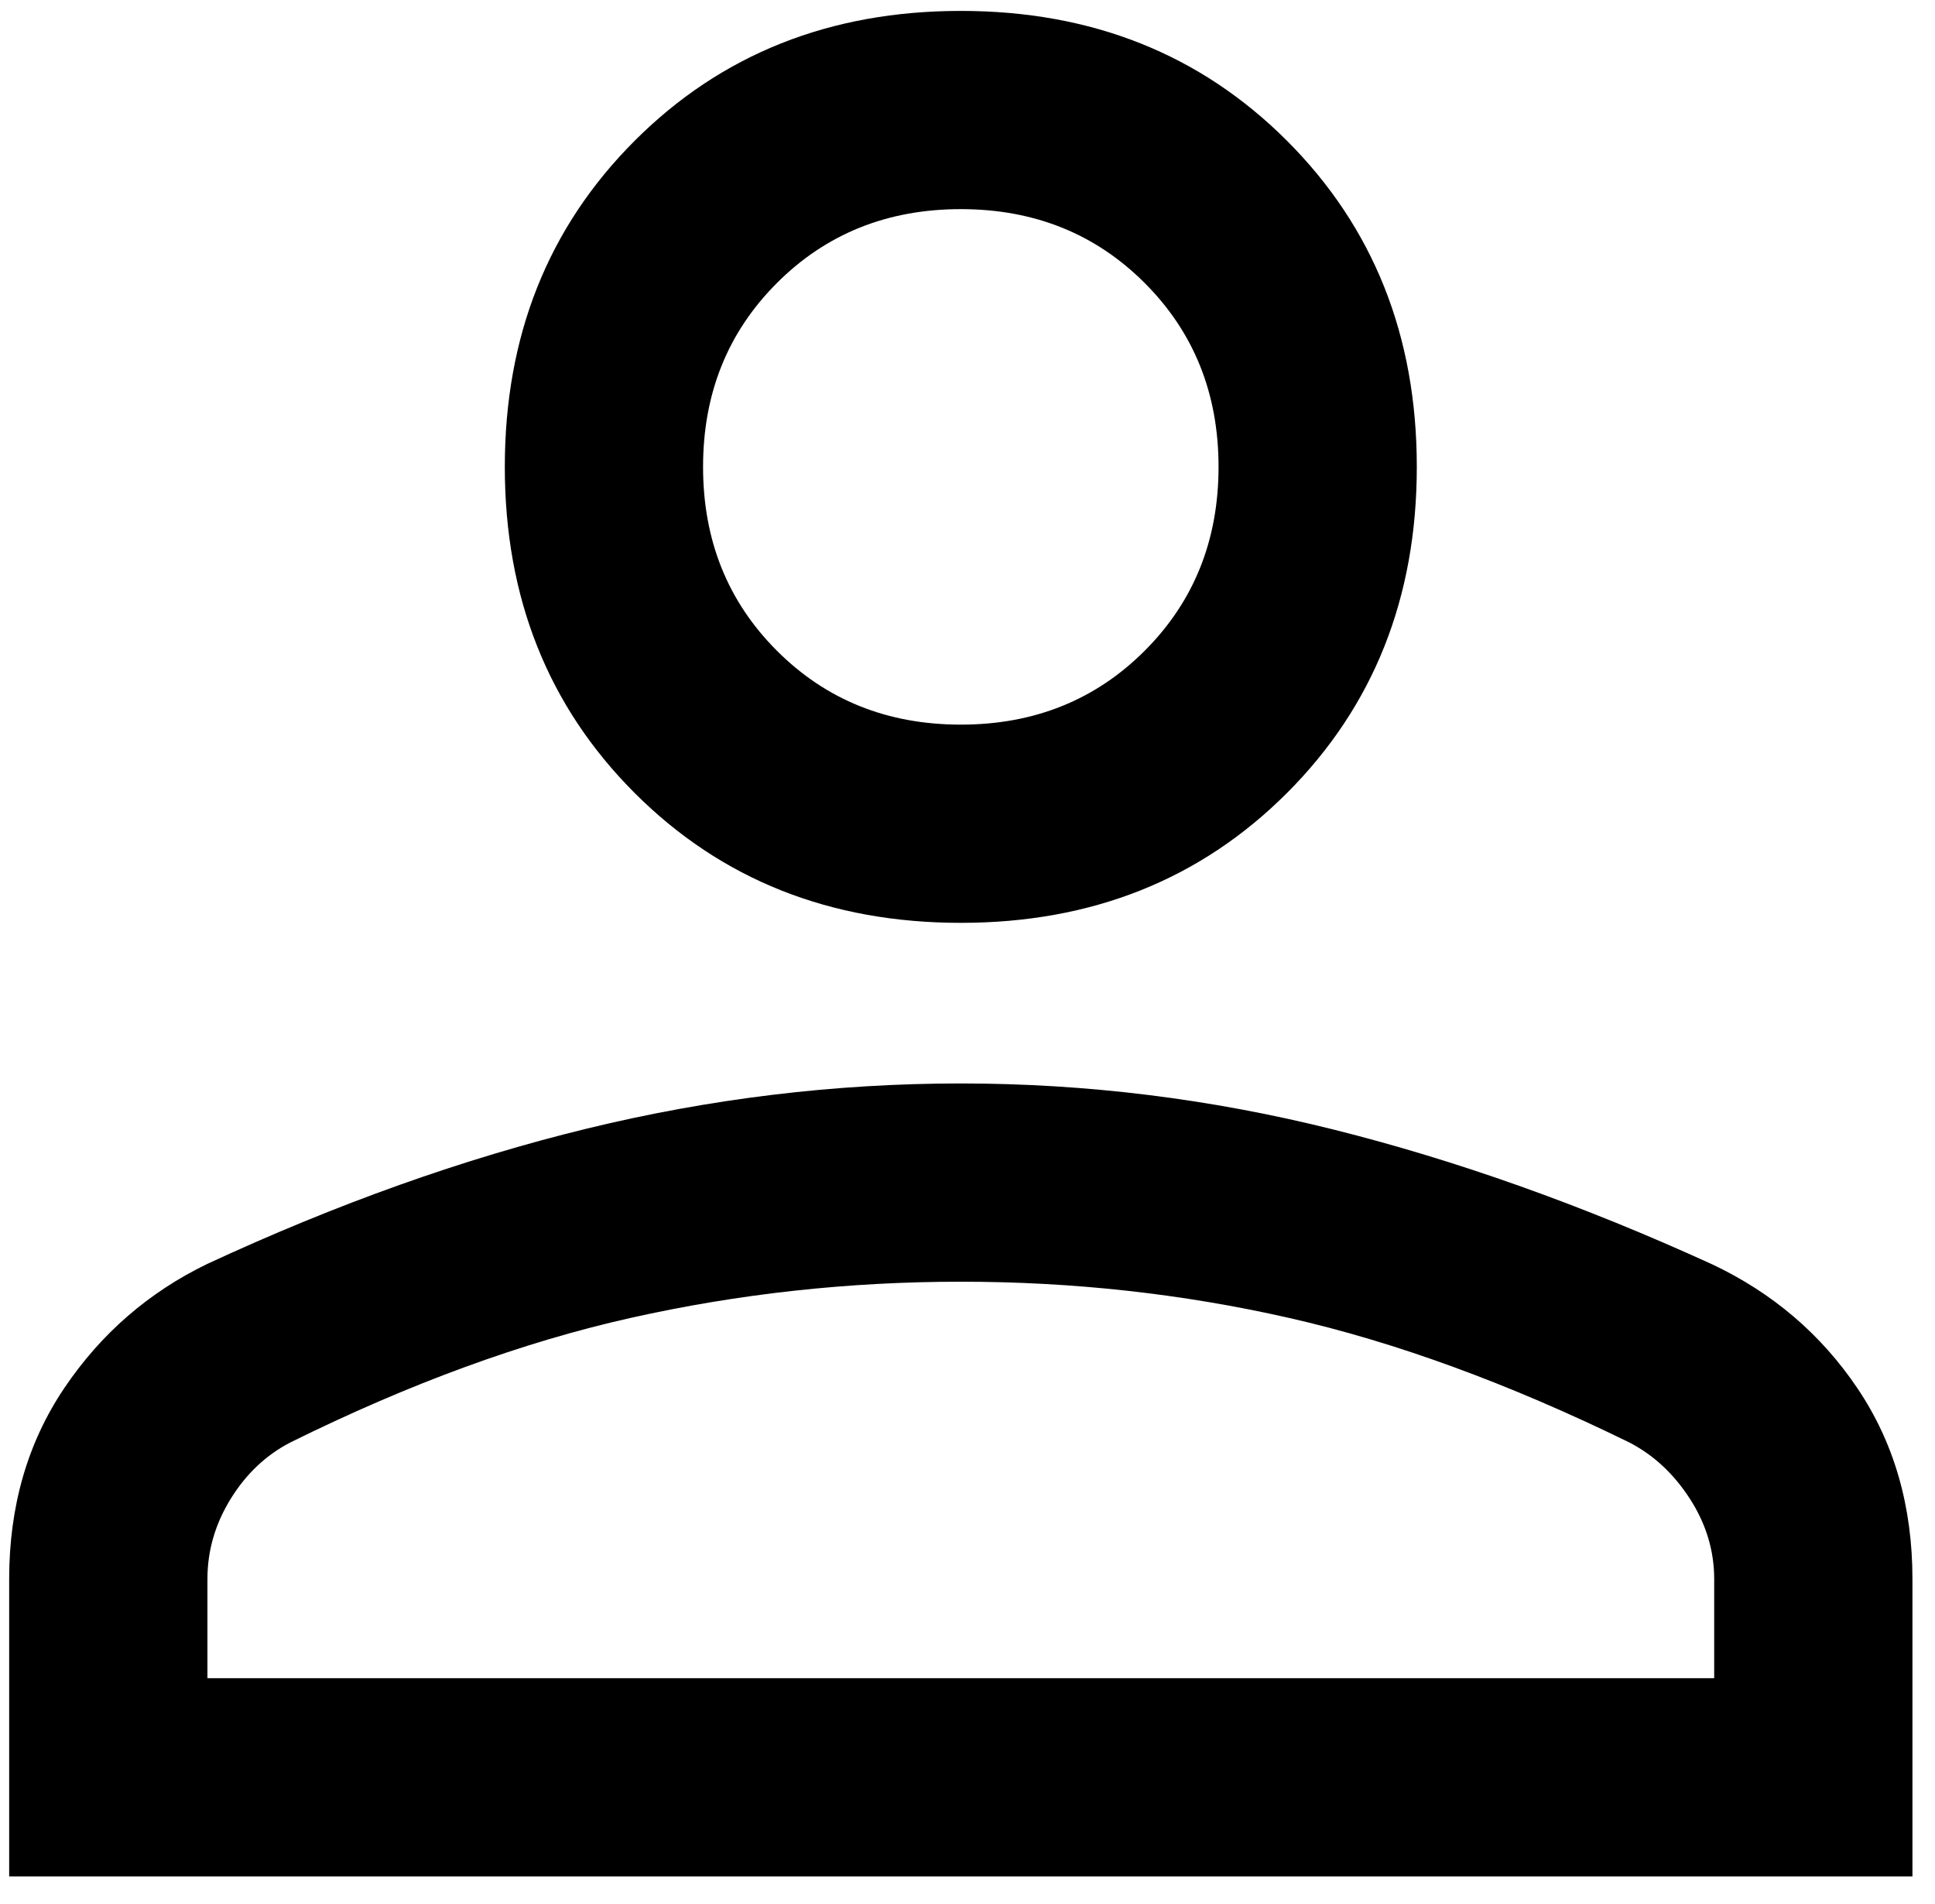
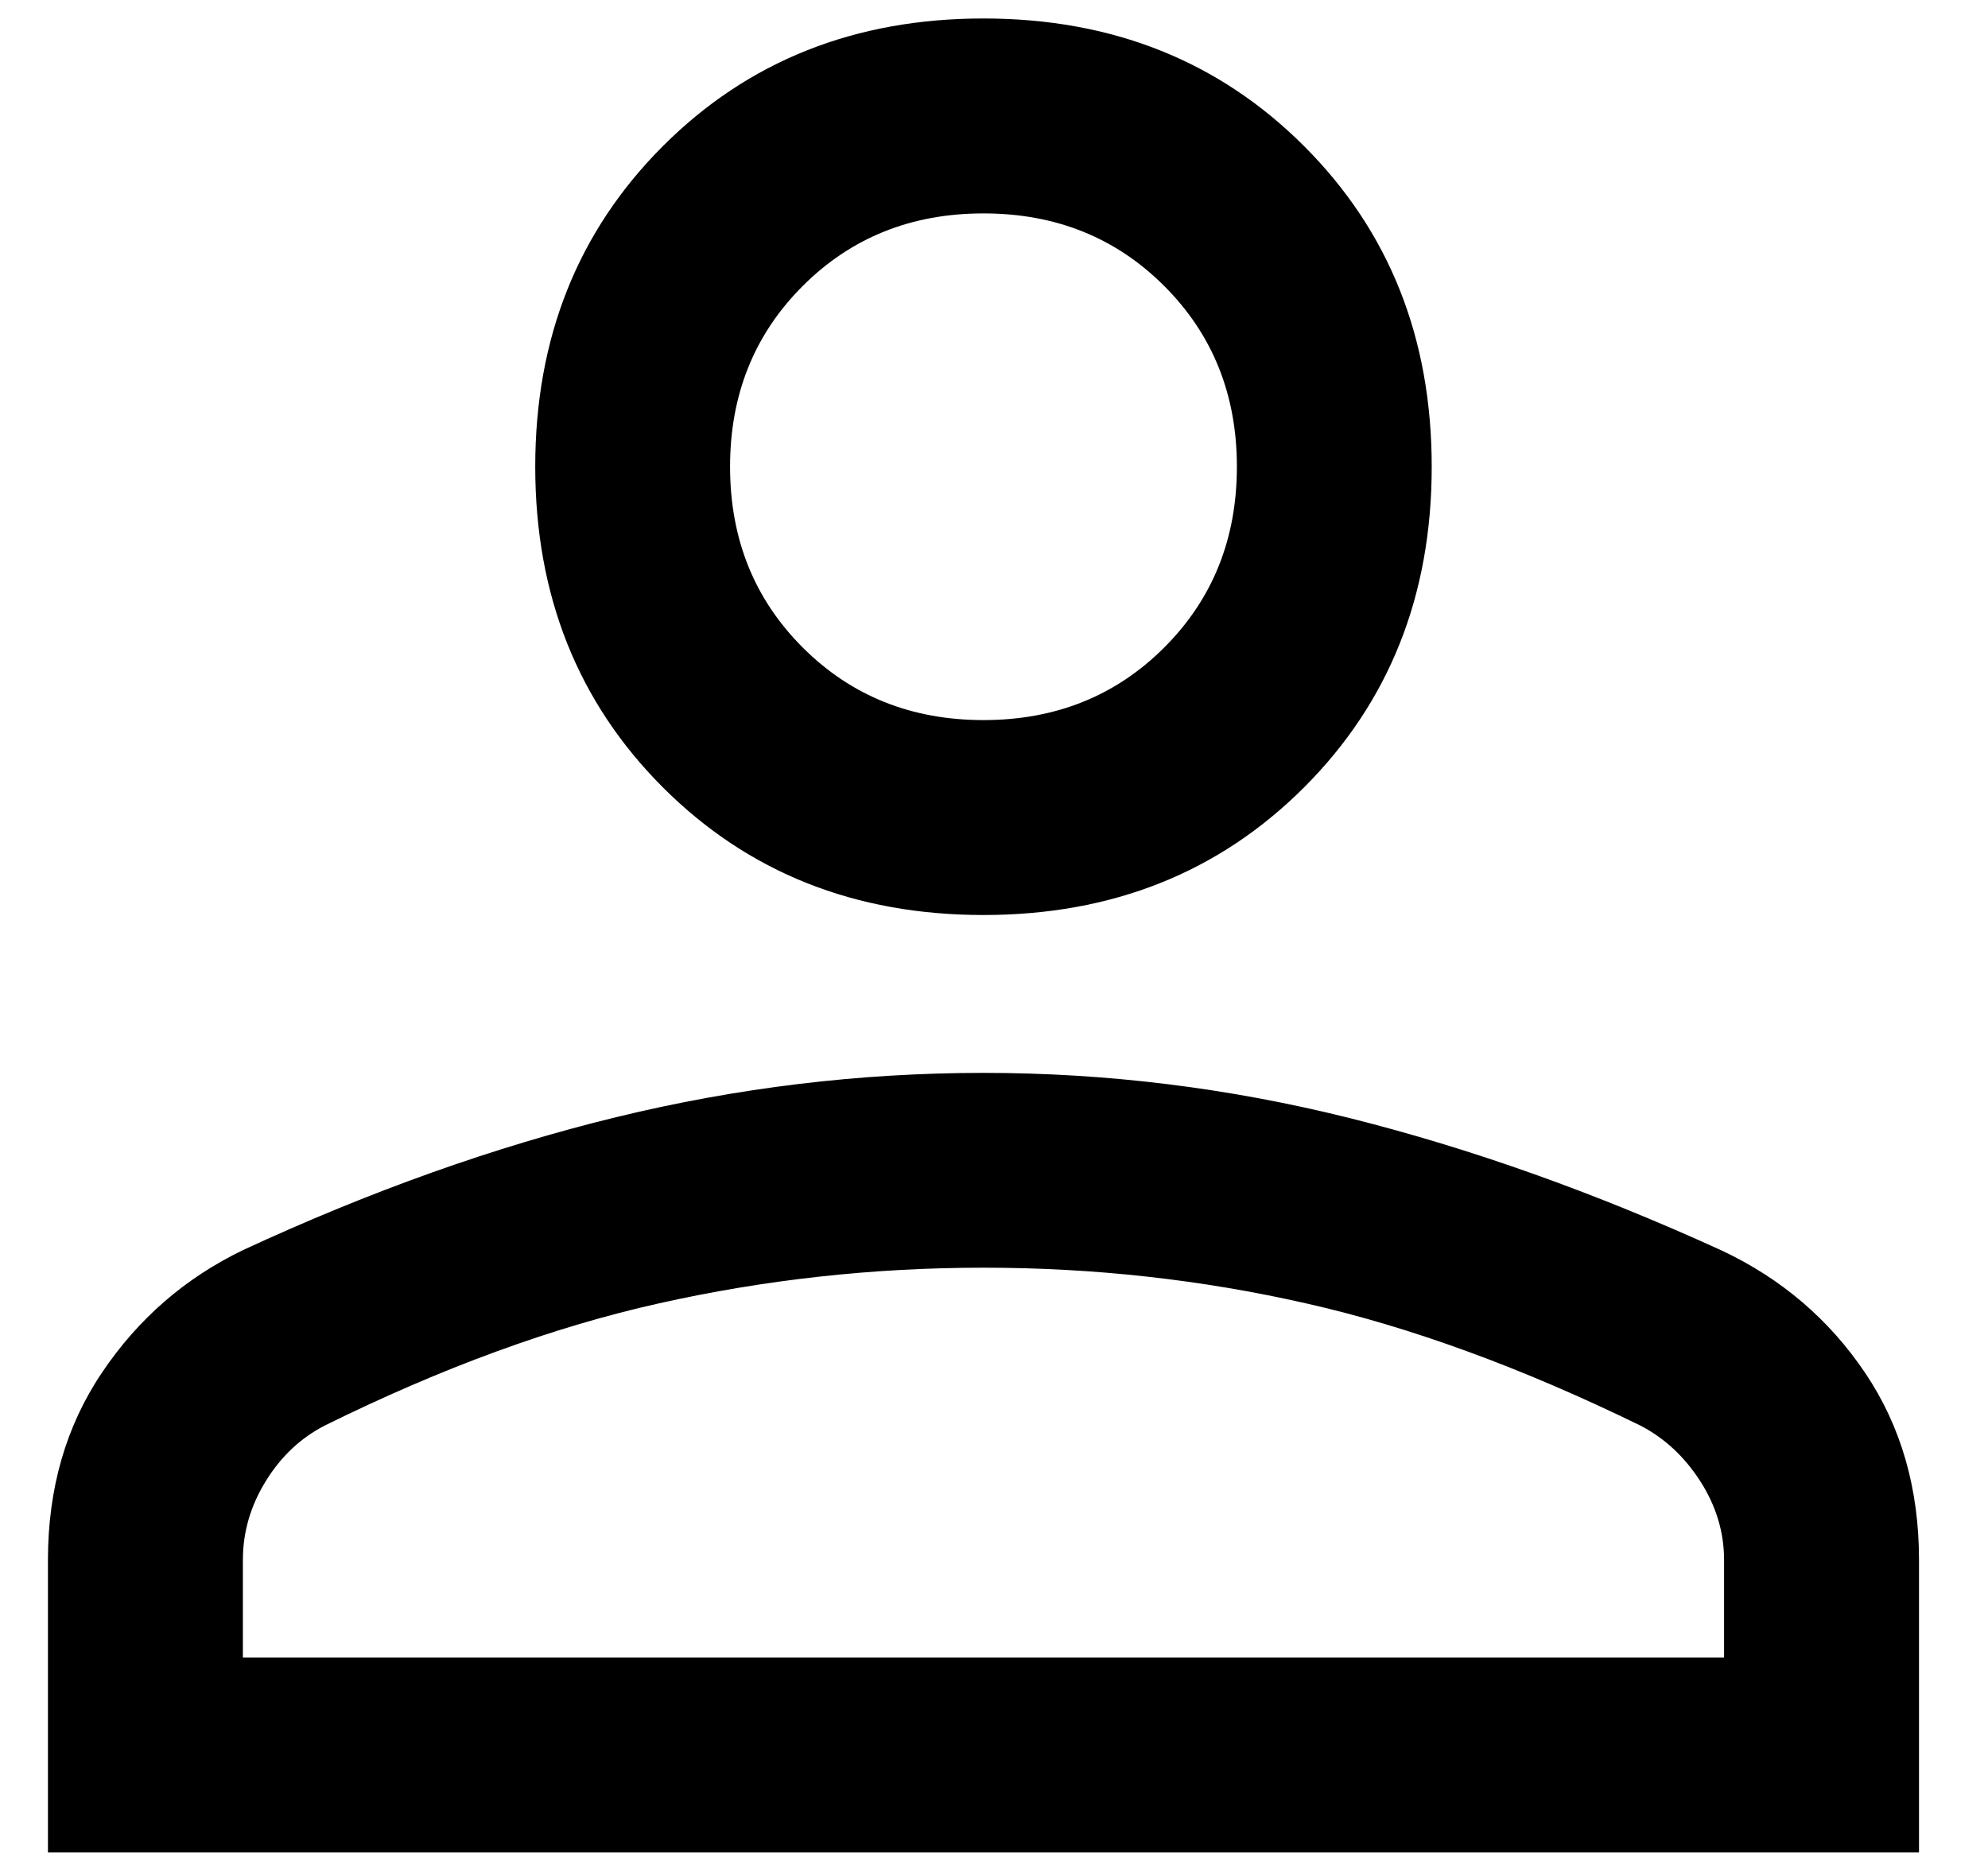
- <svg xmlns="http://www.w3.org/2000/svg" width="61" height="60" viewBox="0 0 61 60" fill="none">
-   <path d="M30.289 29.093C26.164 29.093 22.737 27.729 20.008 25C17.279 22.271 15.914 18.843 15.914 14.718C15.914 10.593 17.279 7.166 20.008 4.437C22.737 1.708 26.164 0.344 30.289 0.344C34.414 0.344 37.841 1.708 40.571 4.437C43.299 7.166 44.664 10.593 44.664 14.718C44.664 18.843 43.299 22.271 40.571 25C37.841 27.729 34.414 29.093 30.289 29.093ZM0.289 59.156V49.781C0.289 47.489 0.867 45.484 2.023 43.765C3.18 42.046 4.685 40.739 6.539 39.843C10.623 37.948 14.612 36.526 18.508 35.578C22.404 34.63 26.331 34.156 30.289 34.156C34.247 34.156 38.164 34.64 42.039 35.609C45.914 36.578 49.891 37.993 53.971 39.856C55.88 40.757 57.41 42.063 58.561 43.775C59.713 45.487 60.289 47.489 60.289 49.781V59.156H0.289ZM6.539 52.906H54.039V49.781C54.039 48.885 53.784 48.042 53.274 47.25C52.763 46.458 52.123 45.864 51.352 45.468C47.56 43.614 43.987 42.307 40.633 41.547C37.279 40.786 33.831 40.406 30.289 40.406C26.747 40.406 23.278 40.786 19.883 41.547C16.487 42.307 12.914 43.614 9.164 45.468C8.393 45.864 7.763 46.458 7.273 47.25C6.784 48.042 6.539 48.885 6.539 49.781V52.906ZM30.289 22.844C32.602 22.844 34.534 22.067 36.086 20.515C37.638 18.963 38.414 17.031 38.414 14.718C38.414 12.406 37.638 10.474 36.086 8.922C34.534 7.369 32.602 6.593 30.289 6.593C27.977 6.593 26.044 7.369 24.492 8.922C22.94 10.474 22.164 12.406 22.164 14.718C22.164 17.031 22.94 18.963 24.492 20.515C26.044 22.067 27.977 22.844 30.289 22.844Z" fill="black" />
+ <svg xmlns="http://www.w3.org/2000/svg" width="17" height="16" viewBox="0 0 17 16" fill="none">
+   <path d="M8.41 7.825C7.31 7.825 6.396 7.461 5.668 6.733C4.941 6.005 4.577 5.091 4.577 3.991C4.577 2.891 4.941 1.978 5.668 1.25C6.396 0.522 7.31 0.158 8.41 0.158C9.51 0.158 10.424 0.522 11.152 1.25C11.88 1.978 12.243 2.891 12.243 3.991C12.243 5.091 11.88 6.005 11.152 6.733C10.424 7.461 9.51 7.825 8.41 7.825ZM0.41 15.841V13.341C0.41 12.73 0.564 12.195 0.873 11.737C1.181 11.279 1.582 10.93 2.077 10.691C3.166 10.186 4.23 9.807 5.268 9.554C6.307 9.301 7.355 9.175 8.41 9.175C9.466 9.175 10.51 9.304 11.543 9.562C12.577 9.821 13.637 10.198 14.725 10.695C15.234 10.935 15.642 11.284 15.949 11.74C16.257 12.197 16.41 12.73 16.41 13.341V15.841H0.41ZM2.077 14.175H14.743V13.341C14.743 13.103 14.675 12.878 14.539 12.666C14.403 12.455 14.232 12.297 14.027 12.191C13.016 11.697 12.063 11.348 11.168 11.146C10.274 10.943 9.355 10.841 8.41 10.841C7.466 10.841 6.541 10.943 5.635 11.146C4.73 11.348 3.777 11.697 2.777 12.191C2.571 12.297 2.403 12.455 2.273 12.666C2.142 12.878 2.077 13.103 2.077 13.341V14.175ZM8.41 6.158C9.027 6.158 9.542 5.951 9.956 5.537C10.37 5.123 10.577 4.608 10.577 3.991C10.577 3.375 10.37 2.86 9.956 2.446C9.542 2.032 9.027 1.825 8.41 1.825C7.793 1.825 7.278 2.032 6.864 2.446C6.45 2.86 6.243 3.375 6.243 3.991C6.243 4.608 6.45 5.123 6.864 5.537C7.278 5.951 7.793 6.158 8.41 6.158Z" fill="black" />
</svg>
